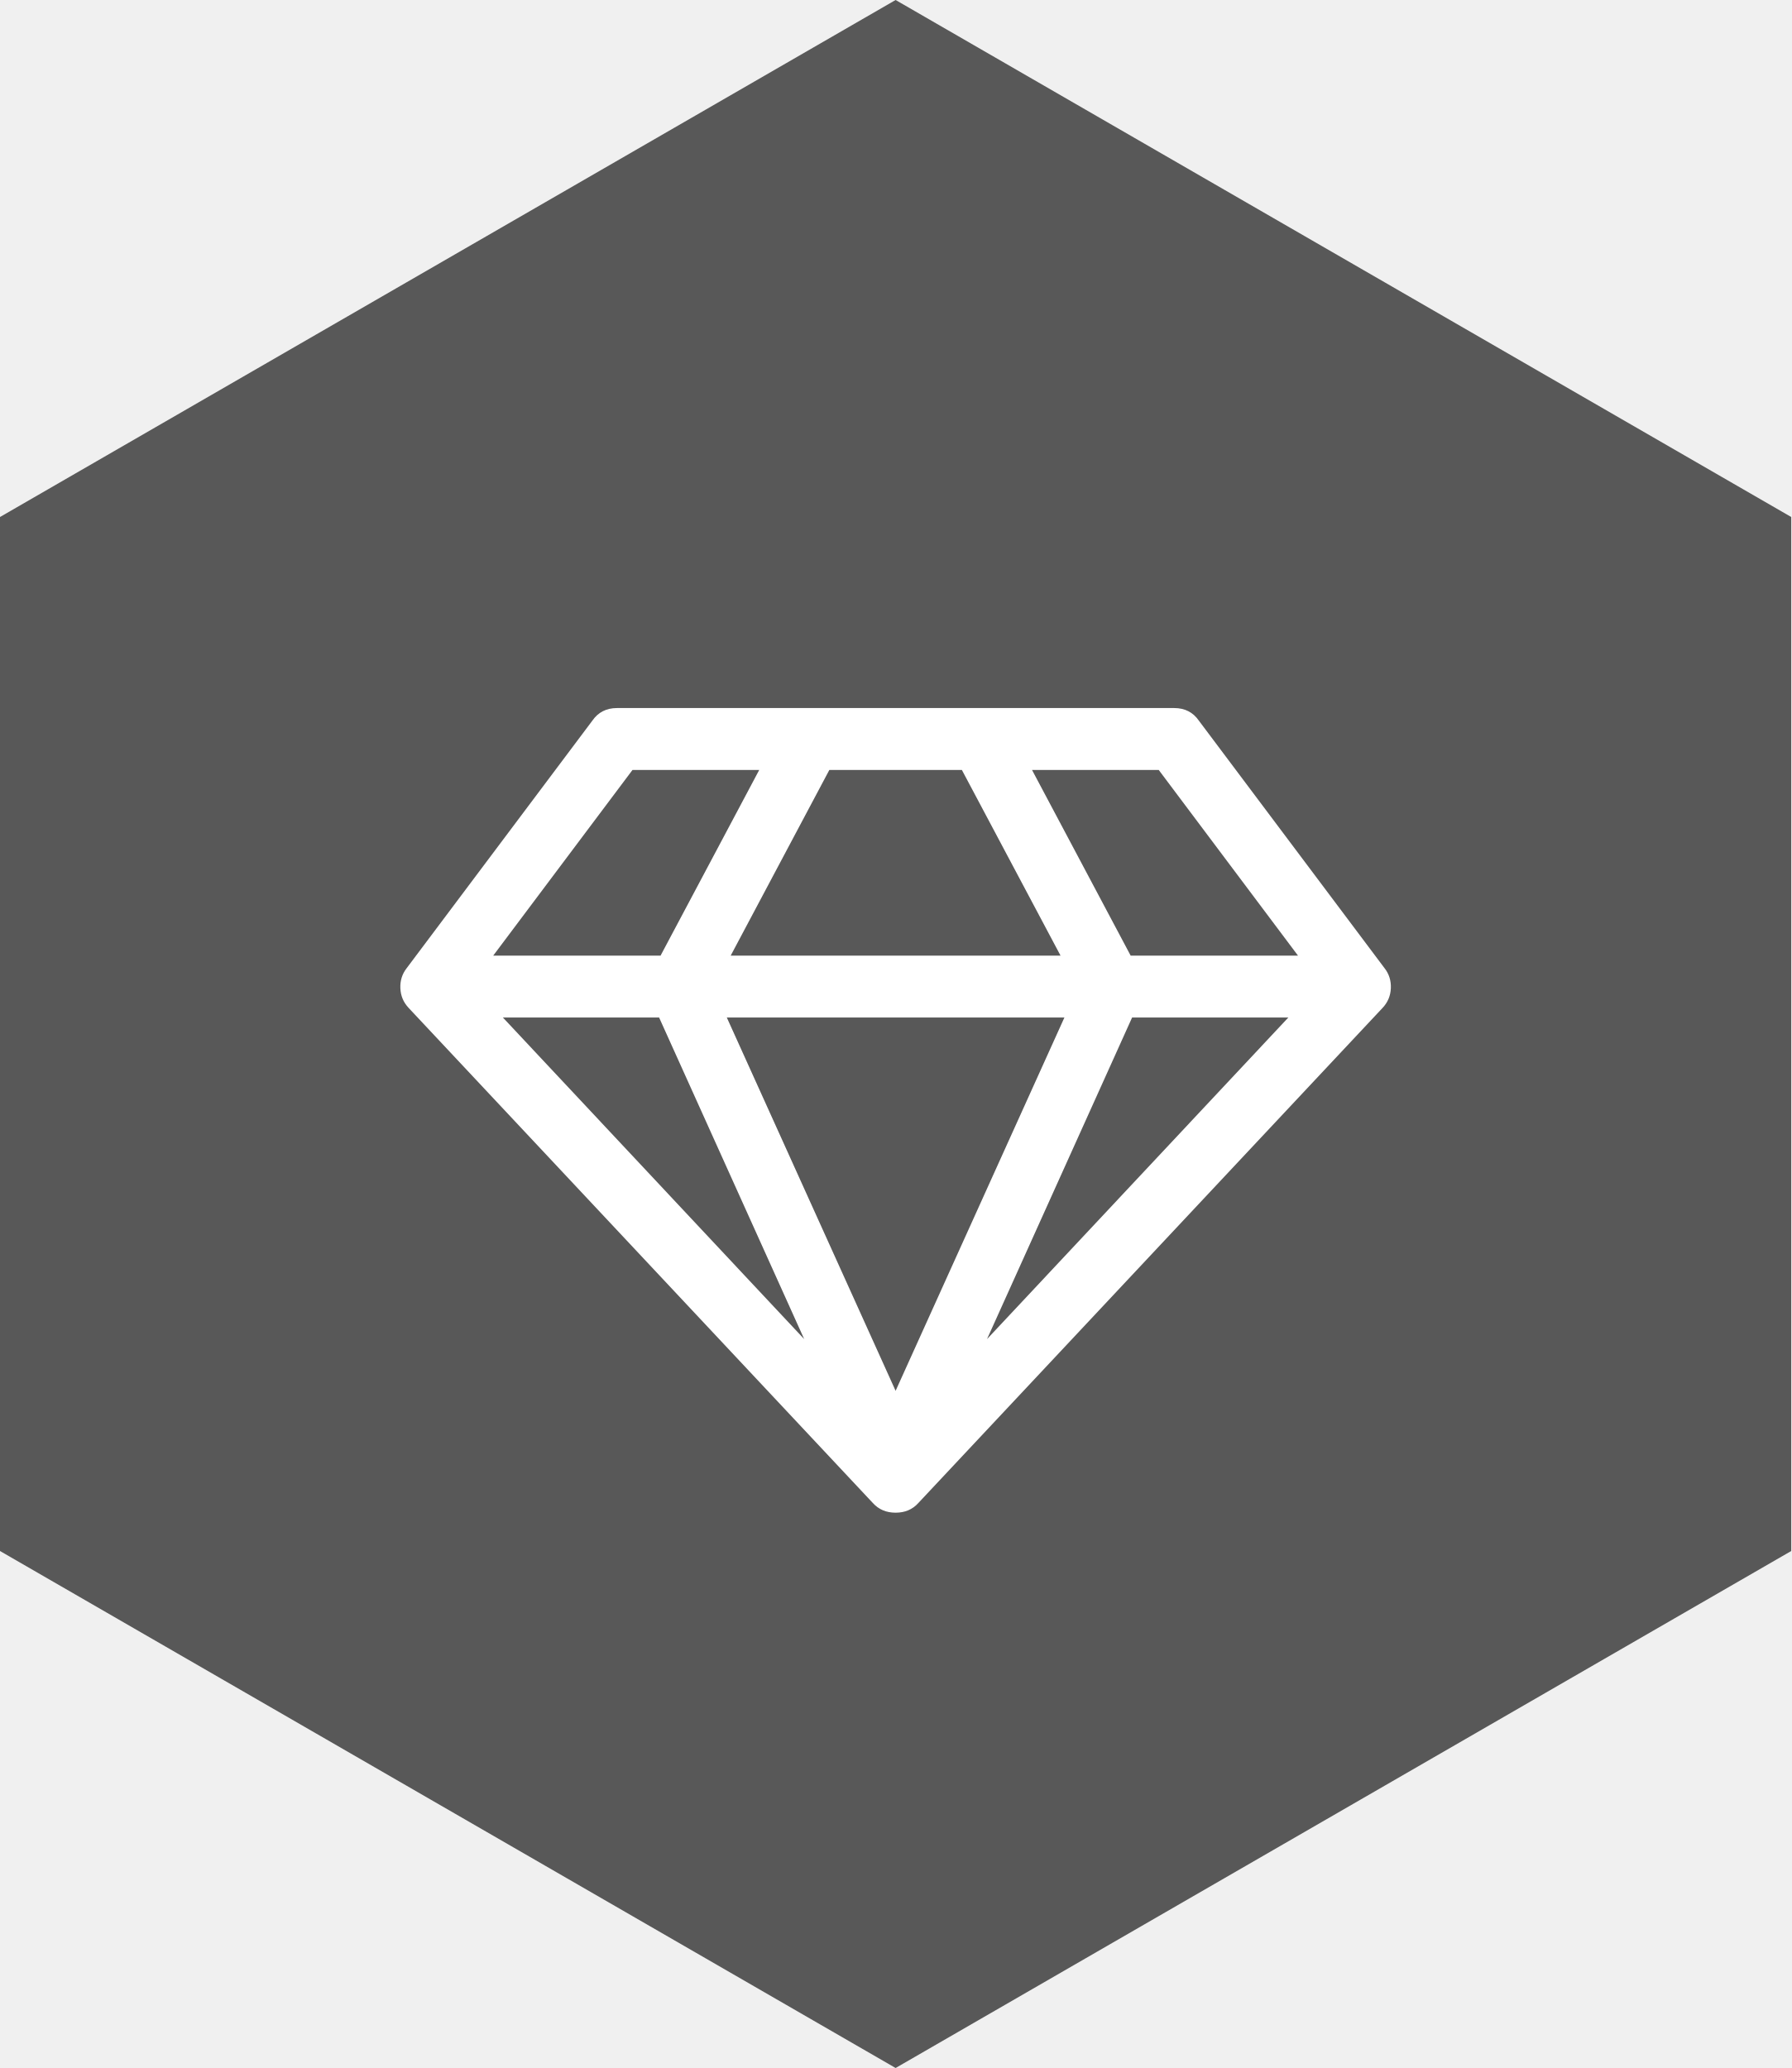
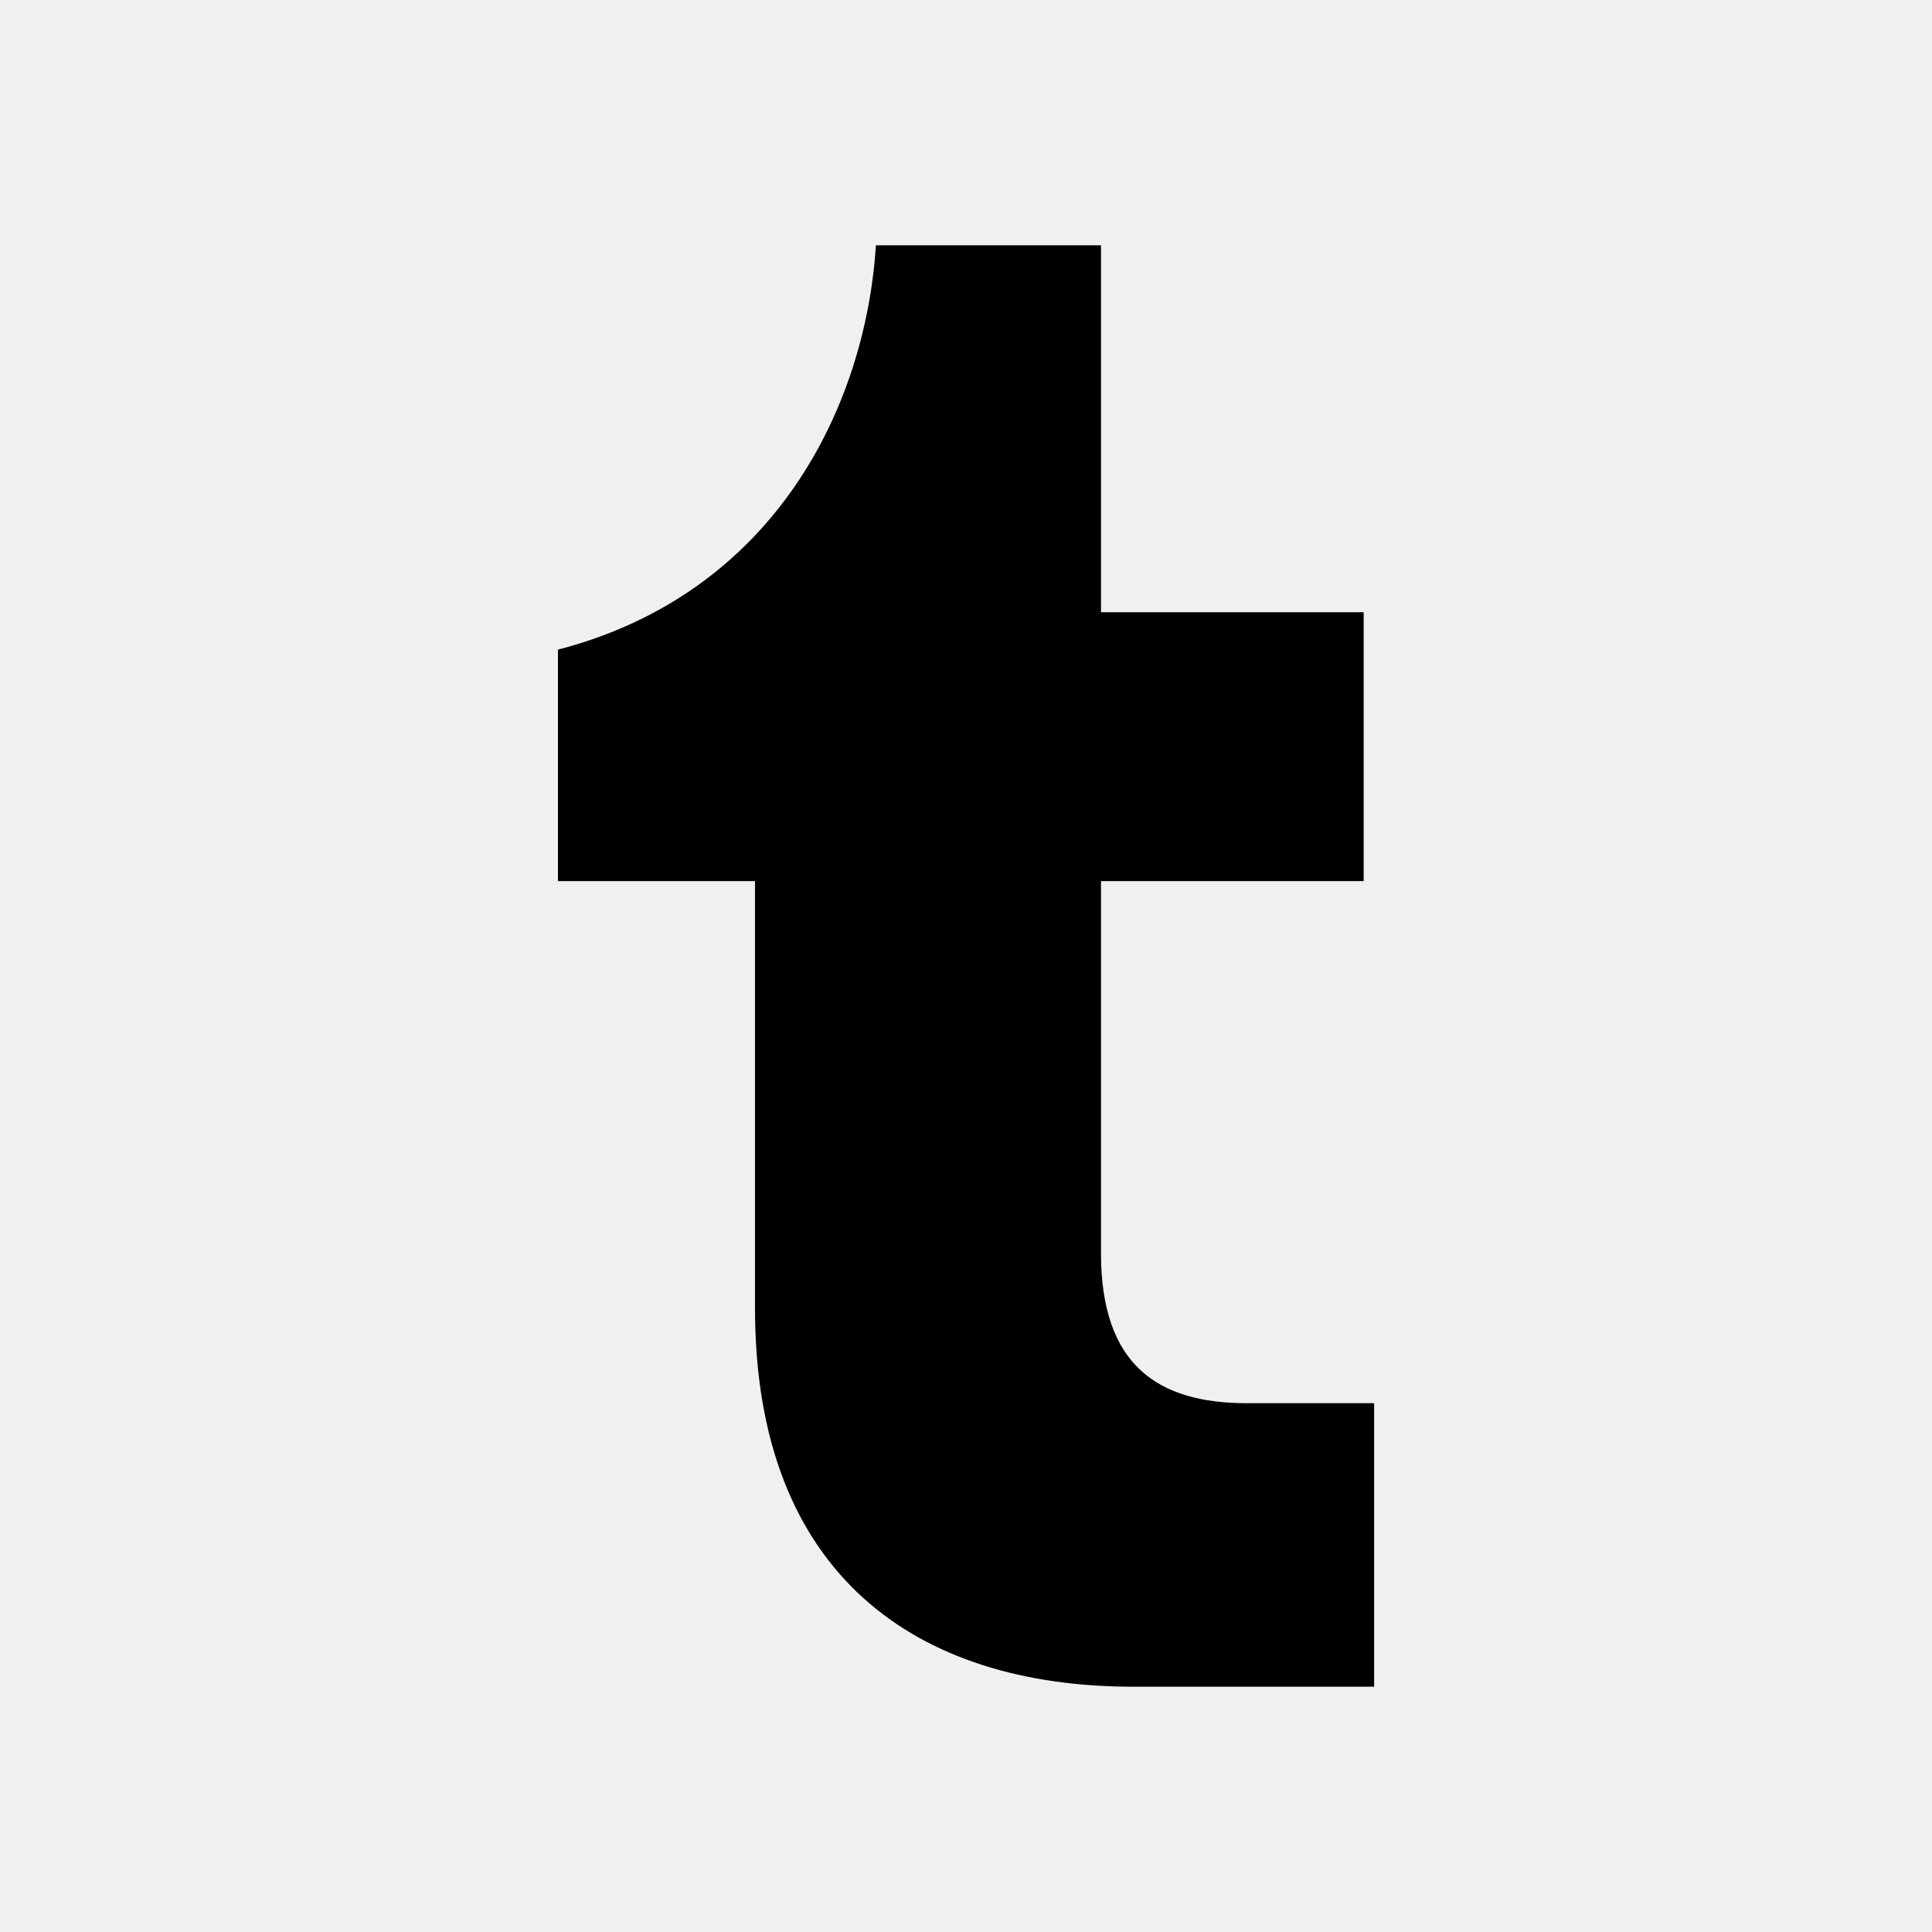
- <svg xmlns="http://www.w3.org/2000/svg" version="1.1" id="Layer_1" x="0px" y="0px" width="149.167px" height="172.243px" viewBox="0 0 149.167 172.243" enable-background="new 0 0 149.167 172.243" xml:space="preserve">
-   <polygon fill="#585858" points="149.167,129.183 74.583,172.243 0,129.183 0,43.061 74.583,0 149.167,43.061 " />
-   <path fill="#FFFFFF" d="M41.88,84.75l25.09,26.783L54.889,84.75H41.88z M74.583,115.841L88.64,84.75H60.527L74.583,115.841z   M55.009,79.594l8.217-15.466H52.673l-11.6,15.466H55.009z M82.196,111.533l25.091-26.783h-13.01L82.196,111.533z M60.849,79.594  h27.469l-8.217-15.466H69.065L60.849,79.594z M94.157,79.594h13.936L96.494,64.128H85.942L94.157,79.594z M99.835,60.02  l15.467,20.621c0.376,0.483,0.55,1.04,0.523,1.671c-0.027,0.632-0.257,1.174-0.686,1.632l-38.664,41.243  c-0.483,0.536-1.113,0.804-1.893,0.804c-0.778,0-1.408-0.268-1.892-0.804L34.026,83.944c-0.429-0.457-0.658-1-0.685-1.632  c-0.027-0.631,0.147-1.188,0.523-1.671L49.331,60.02c0.484-0.699,1.168-1.047,2.054-1.047h46.398  C98.667,58.973,99.353,59.322,99.835,60.02z" />
+ <svg xmlns="http://www.w3.org/2000/svg" width="24" height="24" viewBox="0 0 24 24">
+   <path fill="currentColor" d="M14.078 20.953c-2.692 0-4.699-1.385-4.699-4.7v-5.308H6.931V8.07c2.694-.699 3.821-3.017 3.95-5.023h2.796v4.558h3.263v3.34h-3.263v4.622c0 1.386.699 1.864 1.813 1.864h1.58v3.522z" />
</svg>
